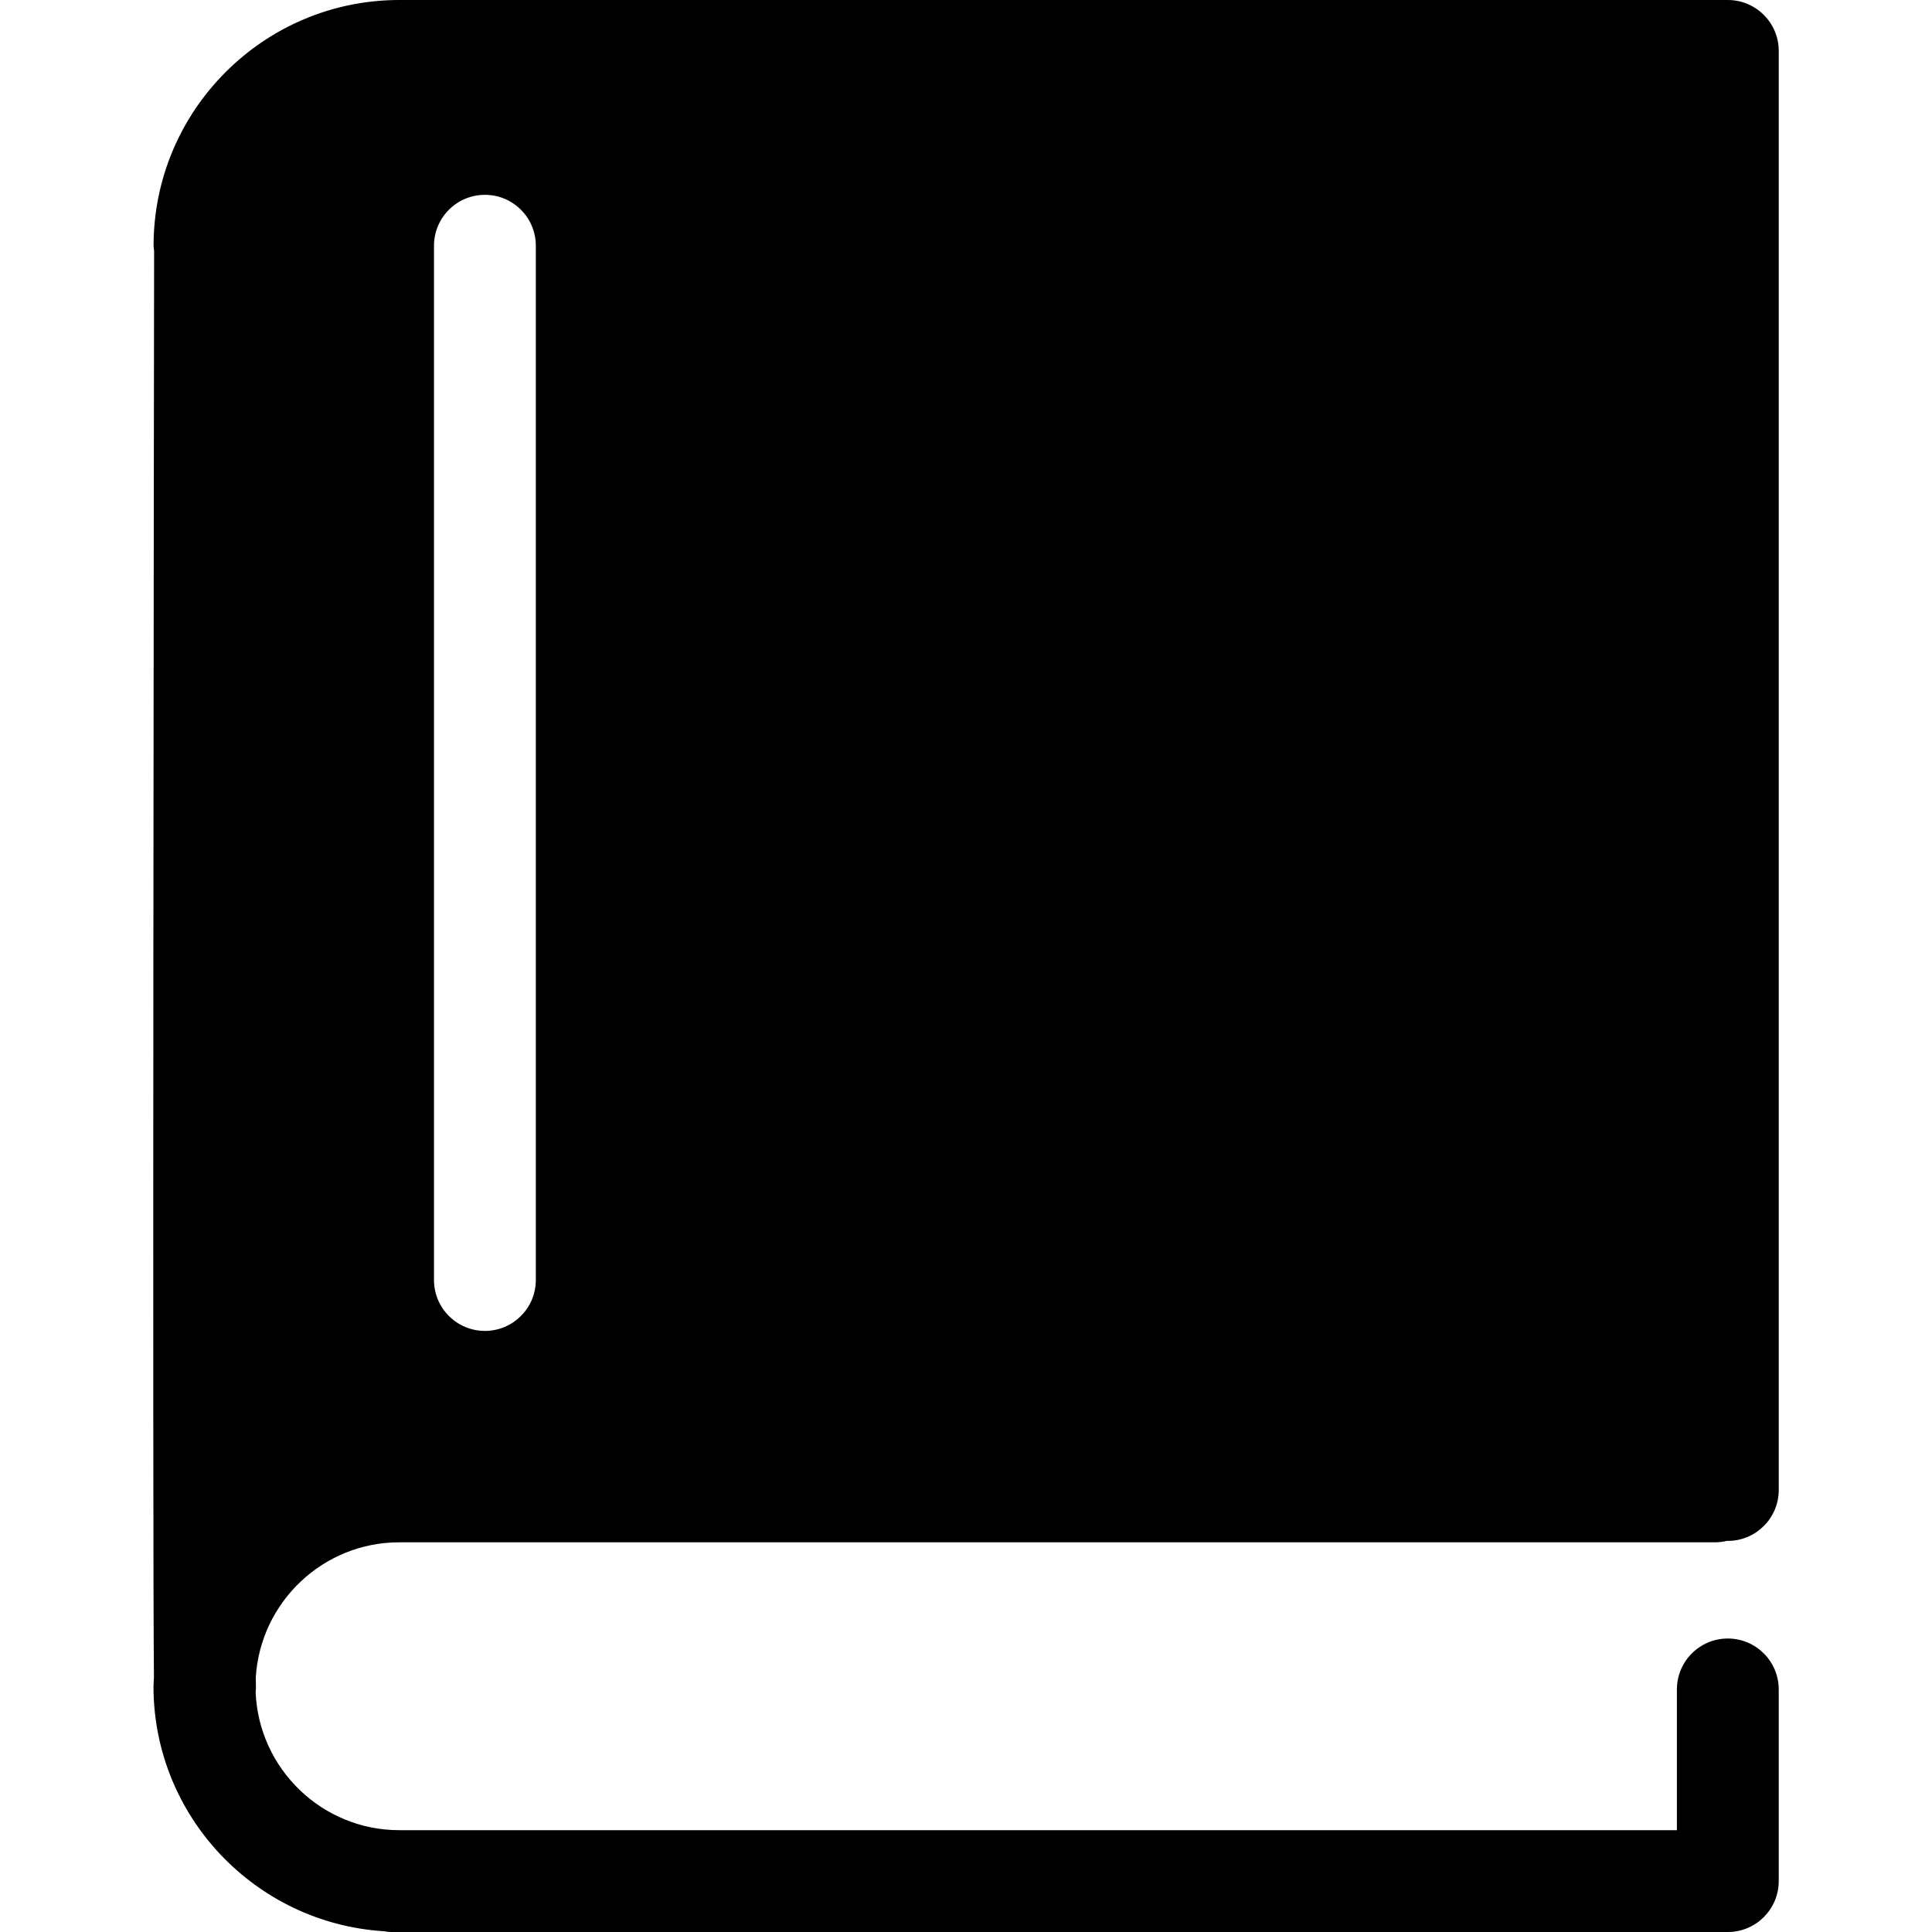
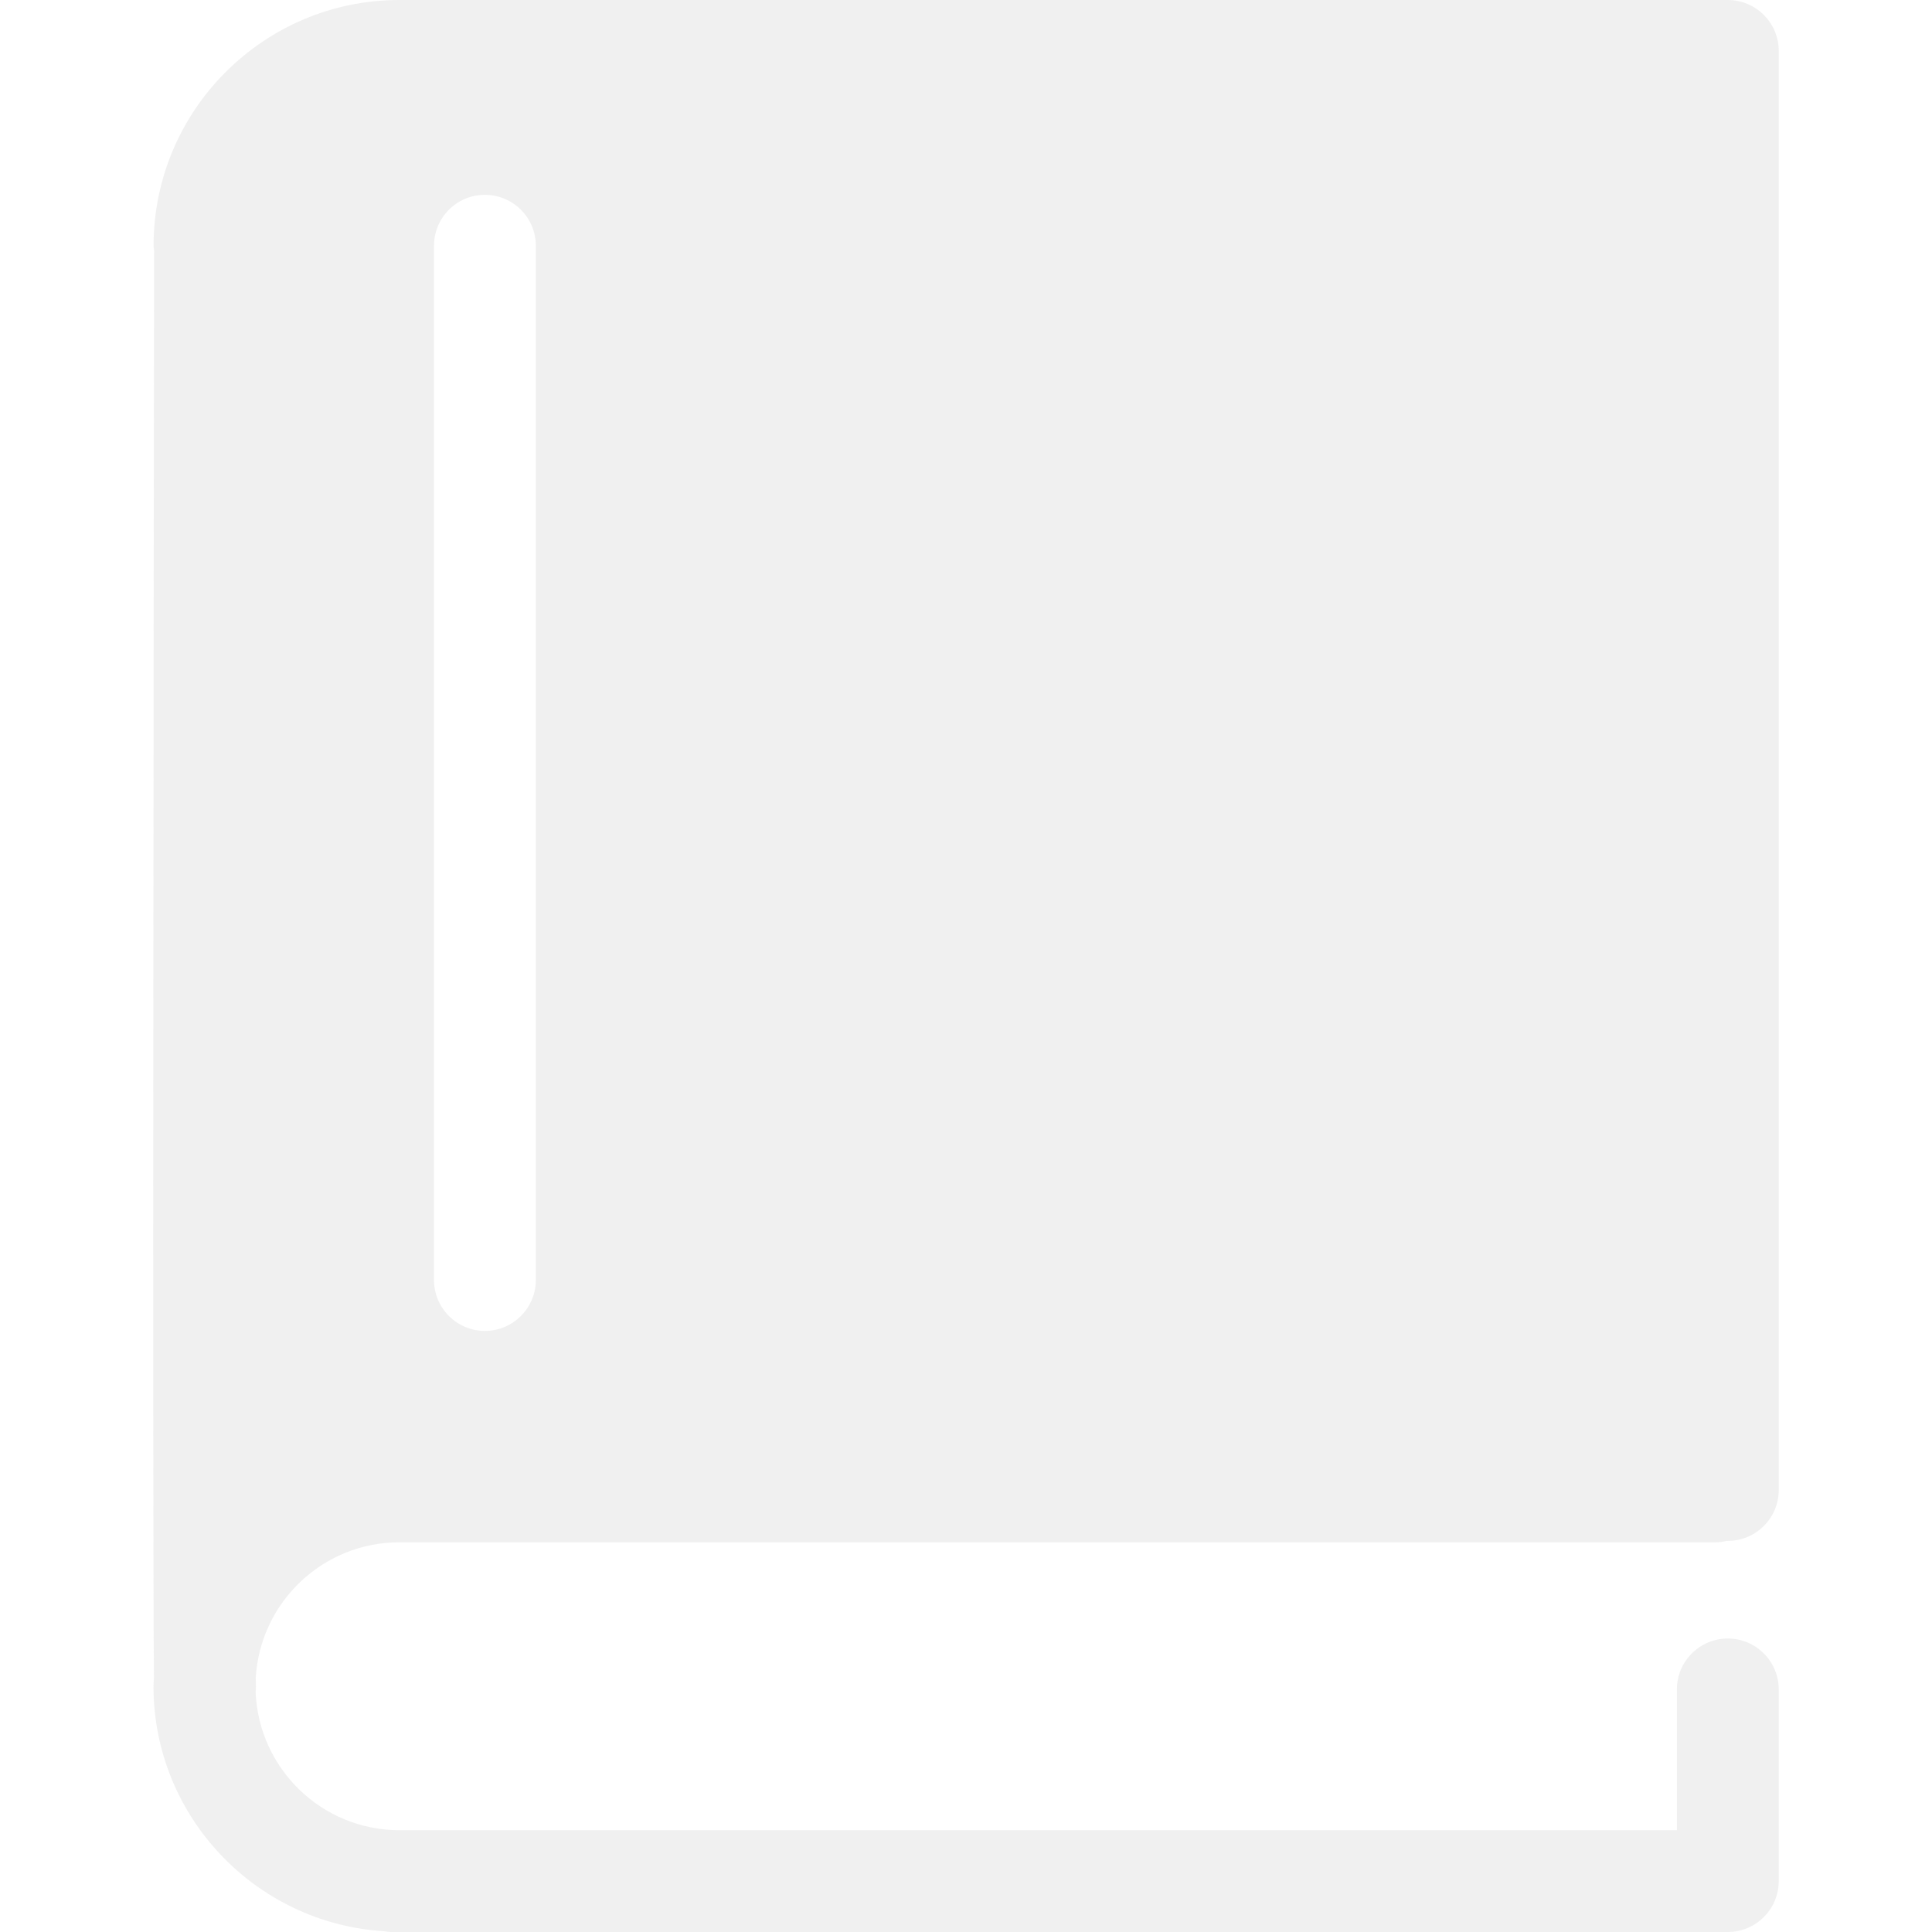
- <svg xmlns="http://www.w3.org/2000/svg" fill="#000000" version="1.1" id="Capa_1" width="800px" height="800px" viewBox="0 0 459.319 459.319" xml:space="preserve">
+ <svg xmlns="http://www.w3.org/2000/svg" fill="#EEEE" version="1.1" id="Capa_1" width="800px" height="800px" viewBox="0 0 459.319 459.319" xml:space="preserve">
  <g>
    <path d="M94.924,366.674h312.874c0.958,0,1.886-0.136,2.778-0.349c0.071,0,0.13,0.012,0.201,0.012   c6.679,0,12.105-5.42,12.105-12.104V12.105C422.883,5.423,417.456,0,410.777,0h-2.955H114.284H94.941   c-32.22,0-58.428,26.214-58.428,58.425c0,0.432,0.085,0.842,0.127,1.259c-0.042,29.755-0.411,303.166-0.042,339.109   c-0.023,0.703-0.109,1.389-0.109,2.099c0,30.973,24.252,56.329,54.757,58.245c0.612,0.094,1.212,0.183,1.847,0.183h317.683   c6.679,0,12.105-5.42,12.105-12.105v-45.565c0-6.68-5.427-12.105-12.105-12.105s-12.105,5.426-12.105,12.105v33.461H94.924   c-18.395,0-33.411-14.605-34.149-32.817c0.018-0.325,0.077-0.632,0.071-0.963c-0.012-0.532-0.03-1.359-0.042-2.459   C61.862,380.948,76.739,366.674,94.924,366.674z M103.178,58.425c0-6.682,5.423-12.105,12.105-12.105s12.105,5.423,12.105,12.105   V304.31c0,6.679-5.423,12.105-12.105,12.105s-12.105-5.427-12.105-12.105V58.425z" />
  </g>
</svg>
